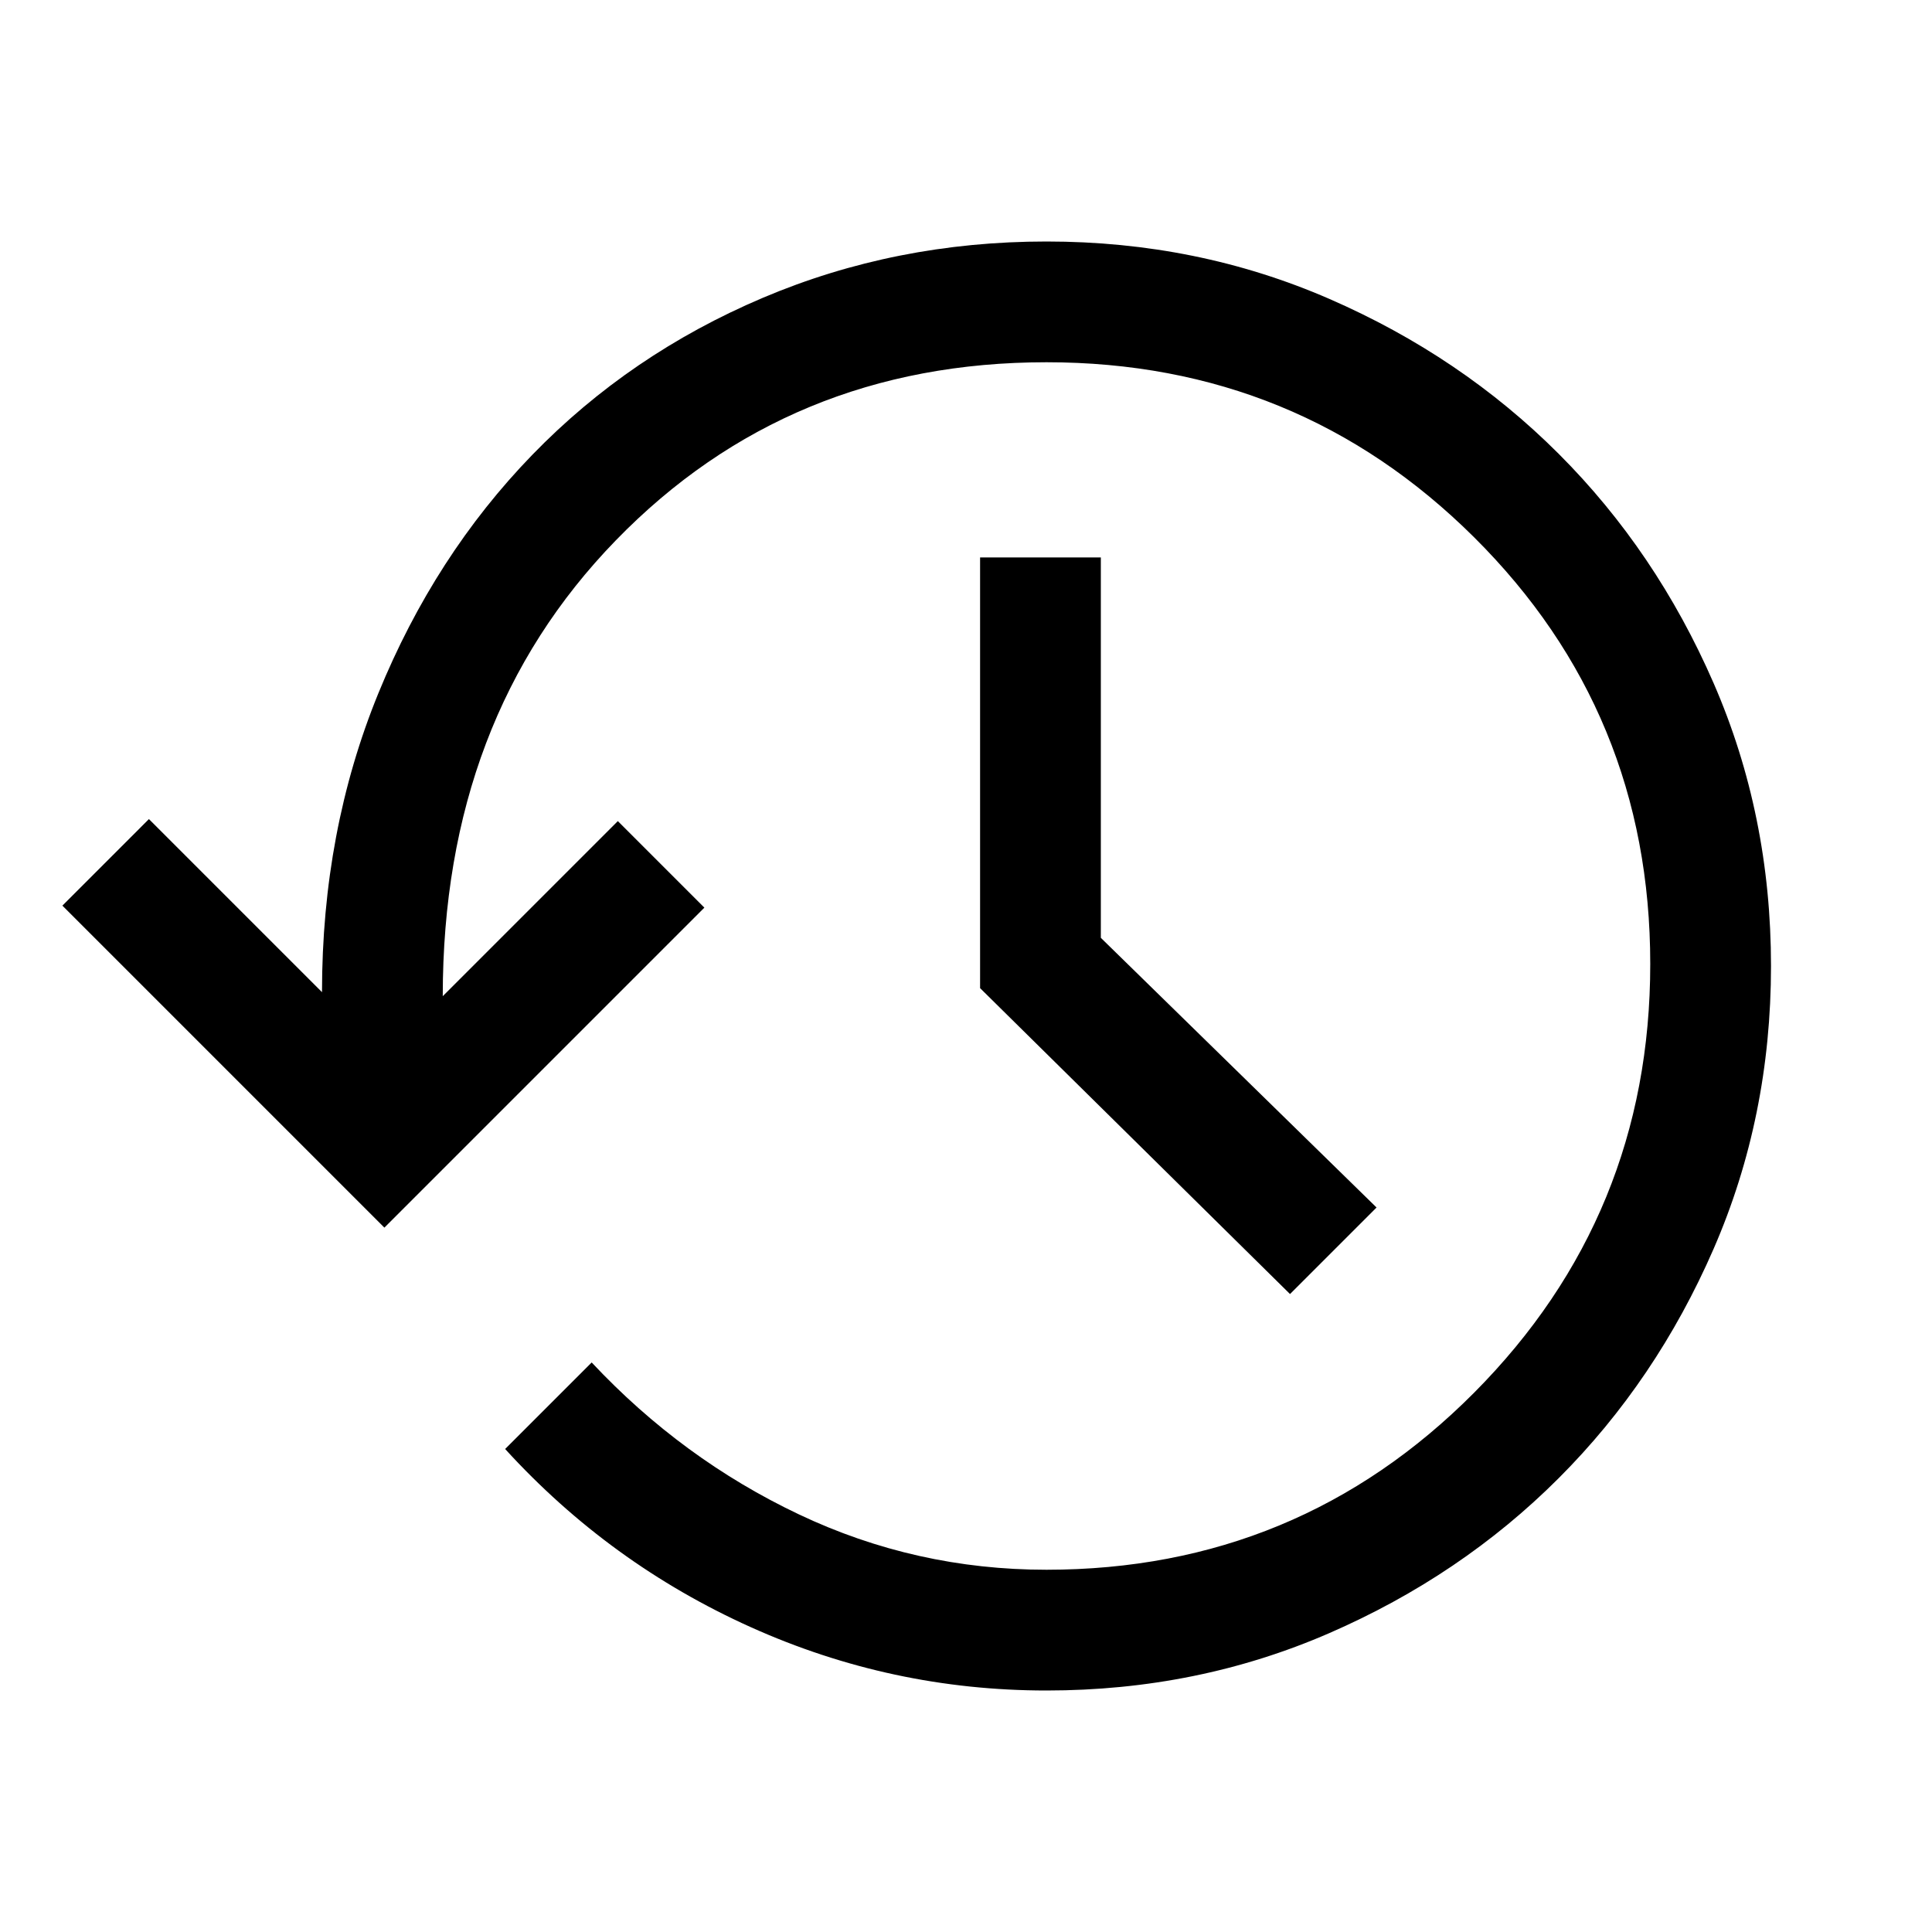
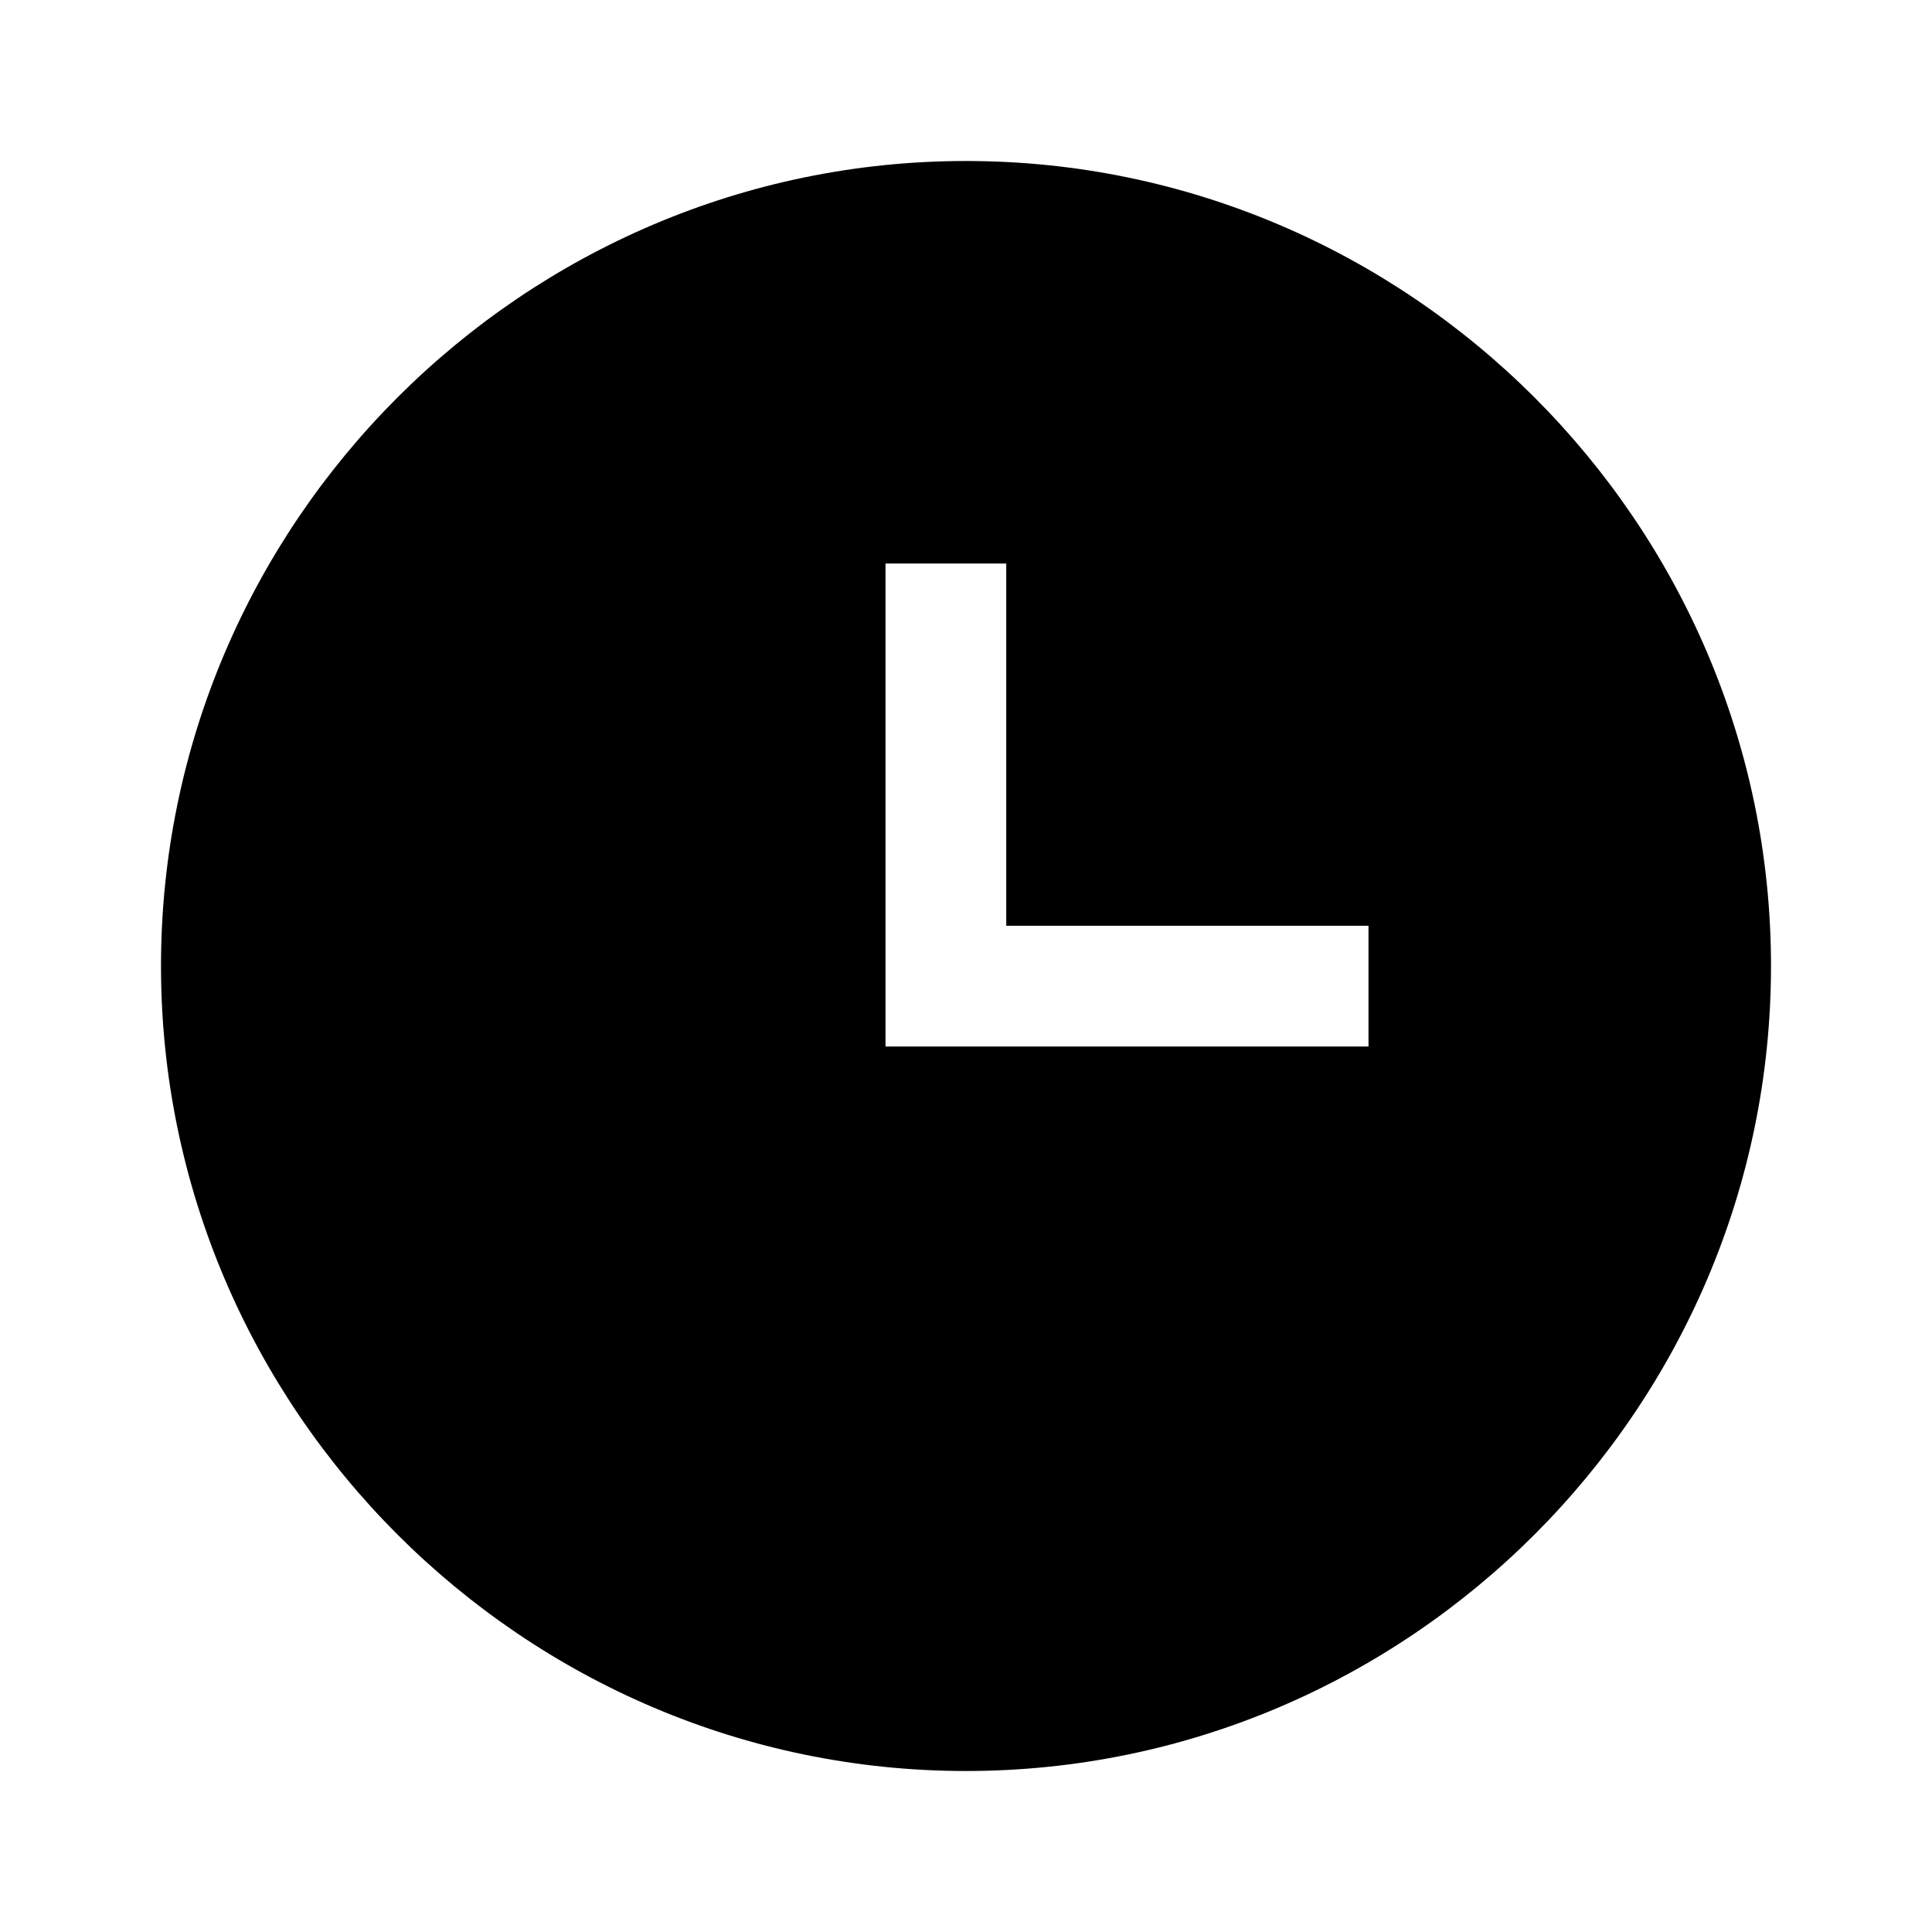
- <svg xmlns="http://www.w3.org/2000/svg" height="48" width="48">
-   <path d="M26 42Q22.15 42 18.65 40.425Q15.15 38.85 12.55 36L14.7 33.85Q16.95 36.25 19.85 37.625Q22.75 39 26 39Q32.25 39 36.625 34.6Q41 30.2 41 23.95Q41 17.7 36.625 13.35Q32.25 9 26 9Q19.6 9 15.3 13.425Q11 17.85 11 24.75L15.35 20.4L17.5 22.55L9.55 30.5L1.55 22.5L3.7 20.35L8 24.65Q8 20.65 9.4 17.225Q10.8 13.8 13.225 11.3Q15.65 8.8 18.95 7.4Q22.25 6 26 6Q29.75 6 33.025 7.425Q36.3 8.85 38.725 11.275Q41.15 13.7 42.575 16.975Q44 20.25 44 24Q44 27.75 42.575 31.025Q41.15 34.3 38.725 36.725Q36.3 39.15 33.025 40.575Q29.75 42 26 42ZM32.05 32.15 24.35 24.55V13.85H27.35V23.3L34.2 30Z" />
+ <svg xmlns="http://www.w3.org/2000/svg" version="1.1" width="24" height="24" viewBox="0 0 24 24">
+   <path d="M12 2C6.5 2 2 6.5 2 12C2 17.5 6.5 22 12 22C17.5 22 22 17.5 22 12S17.5 2 12 2M17 13H11V7H12.5V11.5H17V13Z" />
</svg>
